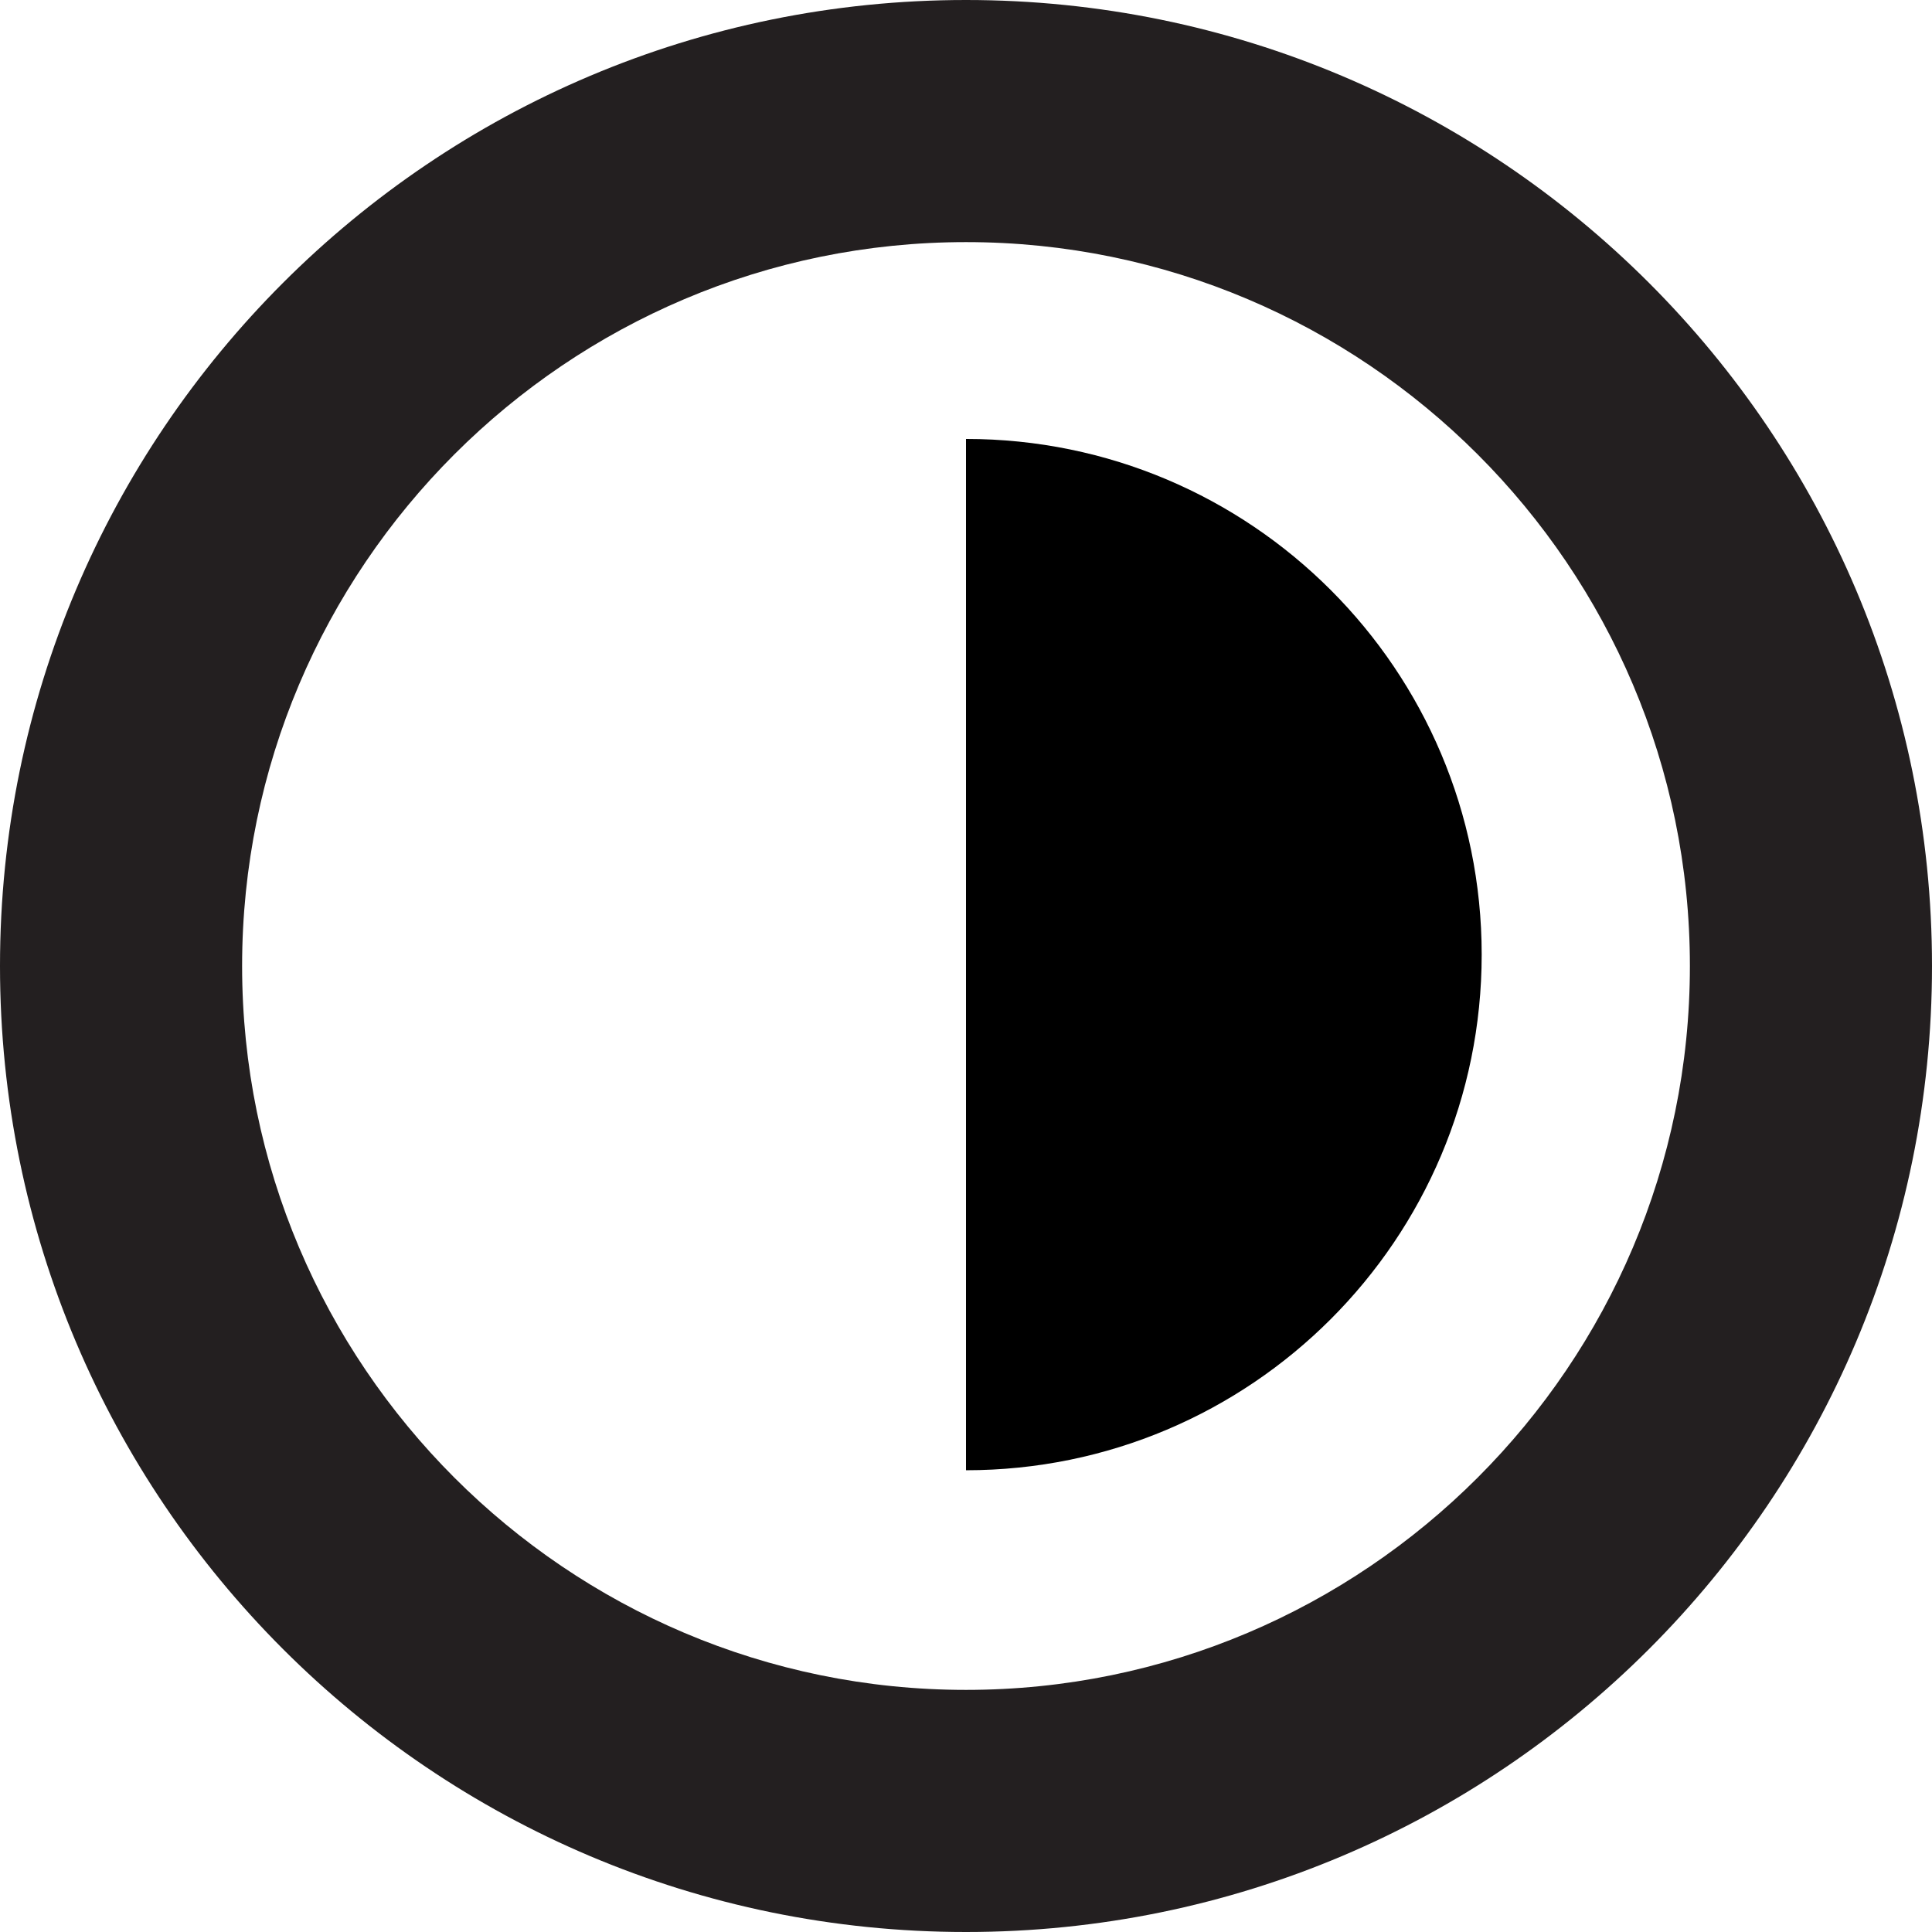
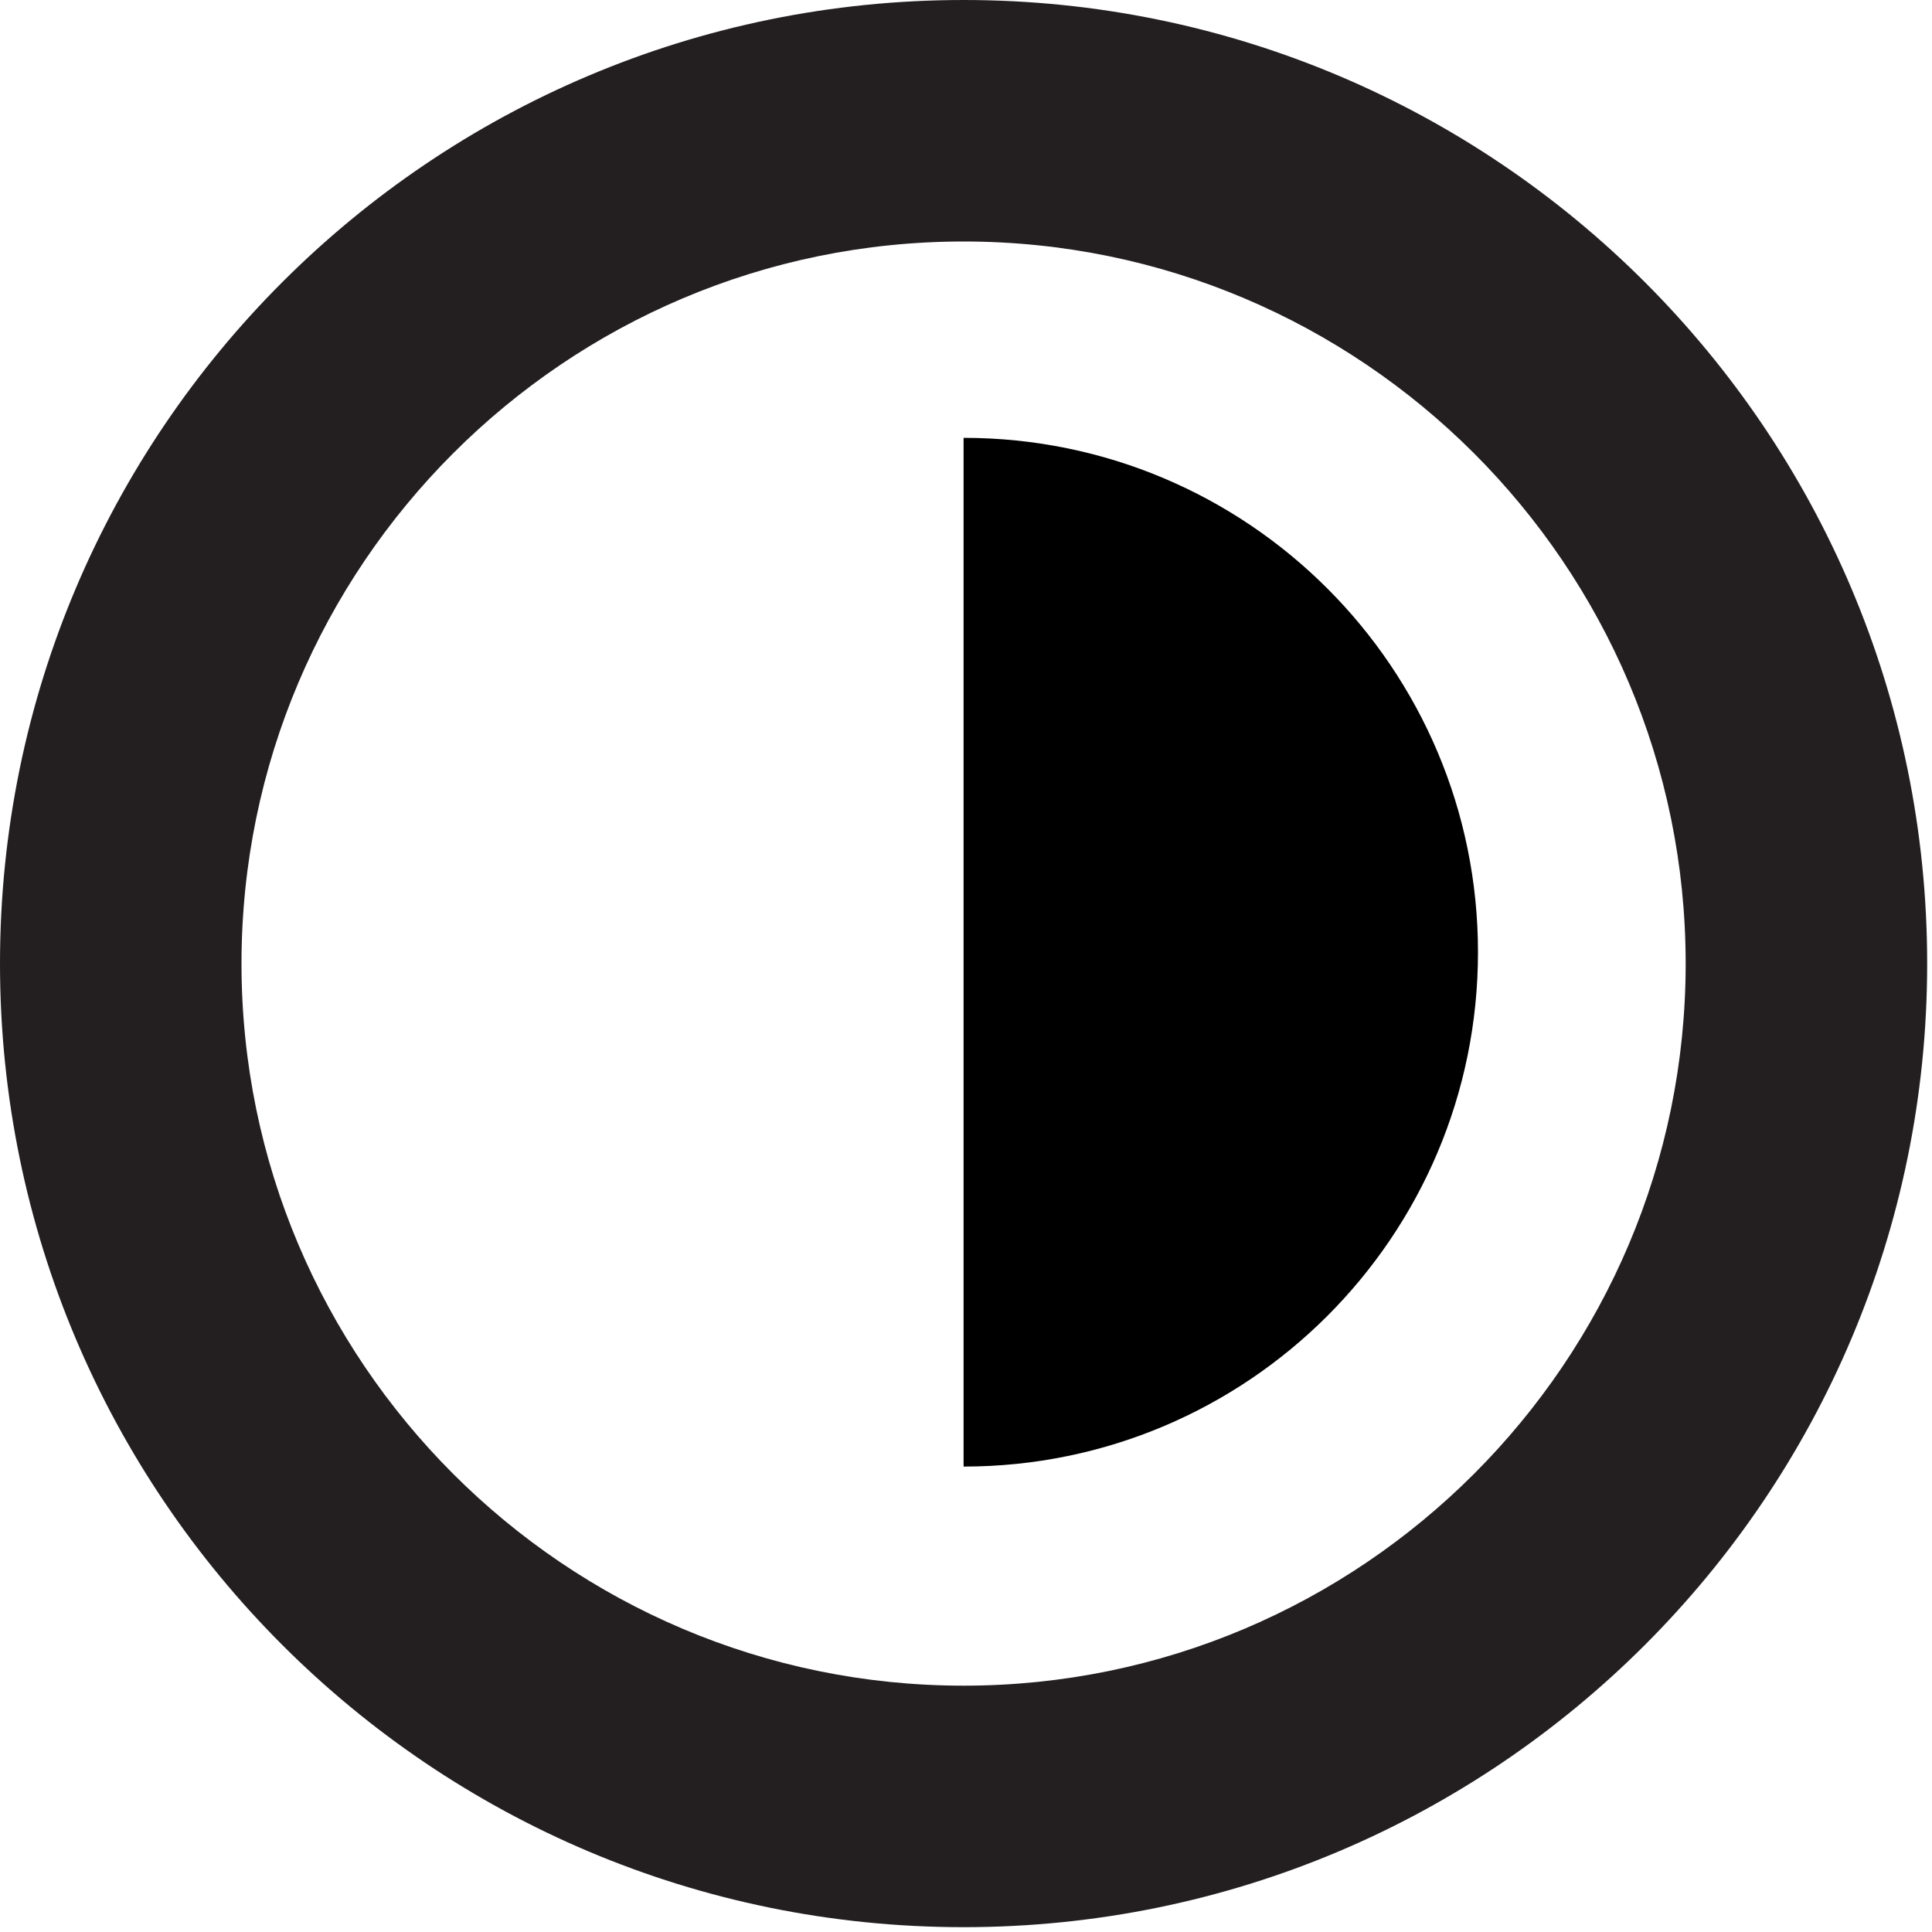
- <svg xmlns="http://www.w3.org/2000/svg" version="1.0" id="Layer_1" x="0px" y="0px" width="31.92px" height="31.92px" viewBox="-35.422 -7.96 31.92 31.92" enable-background="new -35.422 -7.96 31.92 31.92" xml:space="preserve">
-   <path fill="#231F20" d="M-19.462-3.96c6.595,0,11.96,5.365,11.96,11.96s-5.365,11.96-11.96,11.96S-31.422,14.595-31.422,8 S-26.057-3.96-19.462-3.96 M-19.462-7.96c-8.814,0-15.96,7.145-15.96,15.96c0,8.813,7.146,15.96,15.96,15.96S-3.502,16.813-3.502,8 C-3.502-0.815-10.648-7.96-19.462-7.96L-19.462-7.96z" />
-   <path d="M-19.462,16.331c4.706,0,8.52-3.813,8.52-8.52c0-4.705-3.813-8.519-8.52-8.519" />
+ <svg xmlns="http://www.w3.org/2000/svg" version="1" width="32" height="32" viewBox="-35.422 -7.96 32 32" enable-background="new -35.422 -7.96 32 32">
+   <path fill="#231F20" d="M-19.462-3.96c6.595 0 11.96 5.365 11.96 11.96s-5.365 11.96-11.96 11.96-11.96-5.365-11.96-11.96 5.365-11.96 11.96-11.96m0-4c-8.814 0-15.96 7.145-15.96 15.96 0 8.813 7.146 15.96 15.96 15.96s15.96-7.147 15.96-15.96c0-8.815-7.146-15.96-15.96-15.96z" />
+   <path d="M-19.462 16.331c4.706 0 8.52-3.813 8.52-8.52 0-4.705-3.813-8.519-8.52-8.519" />
</svg>
